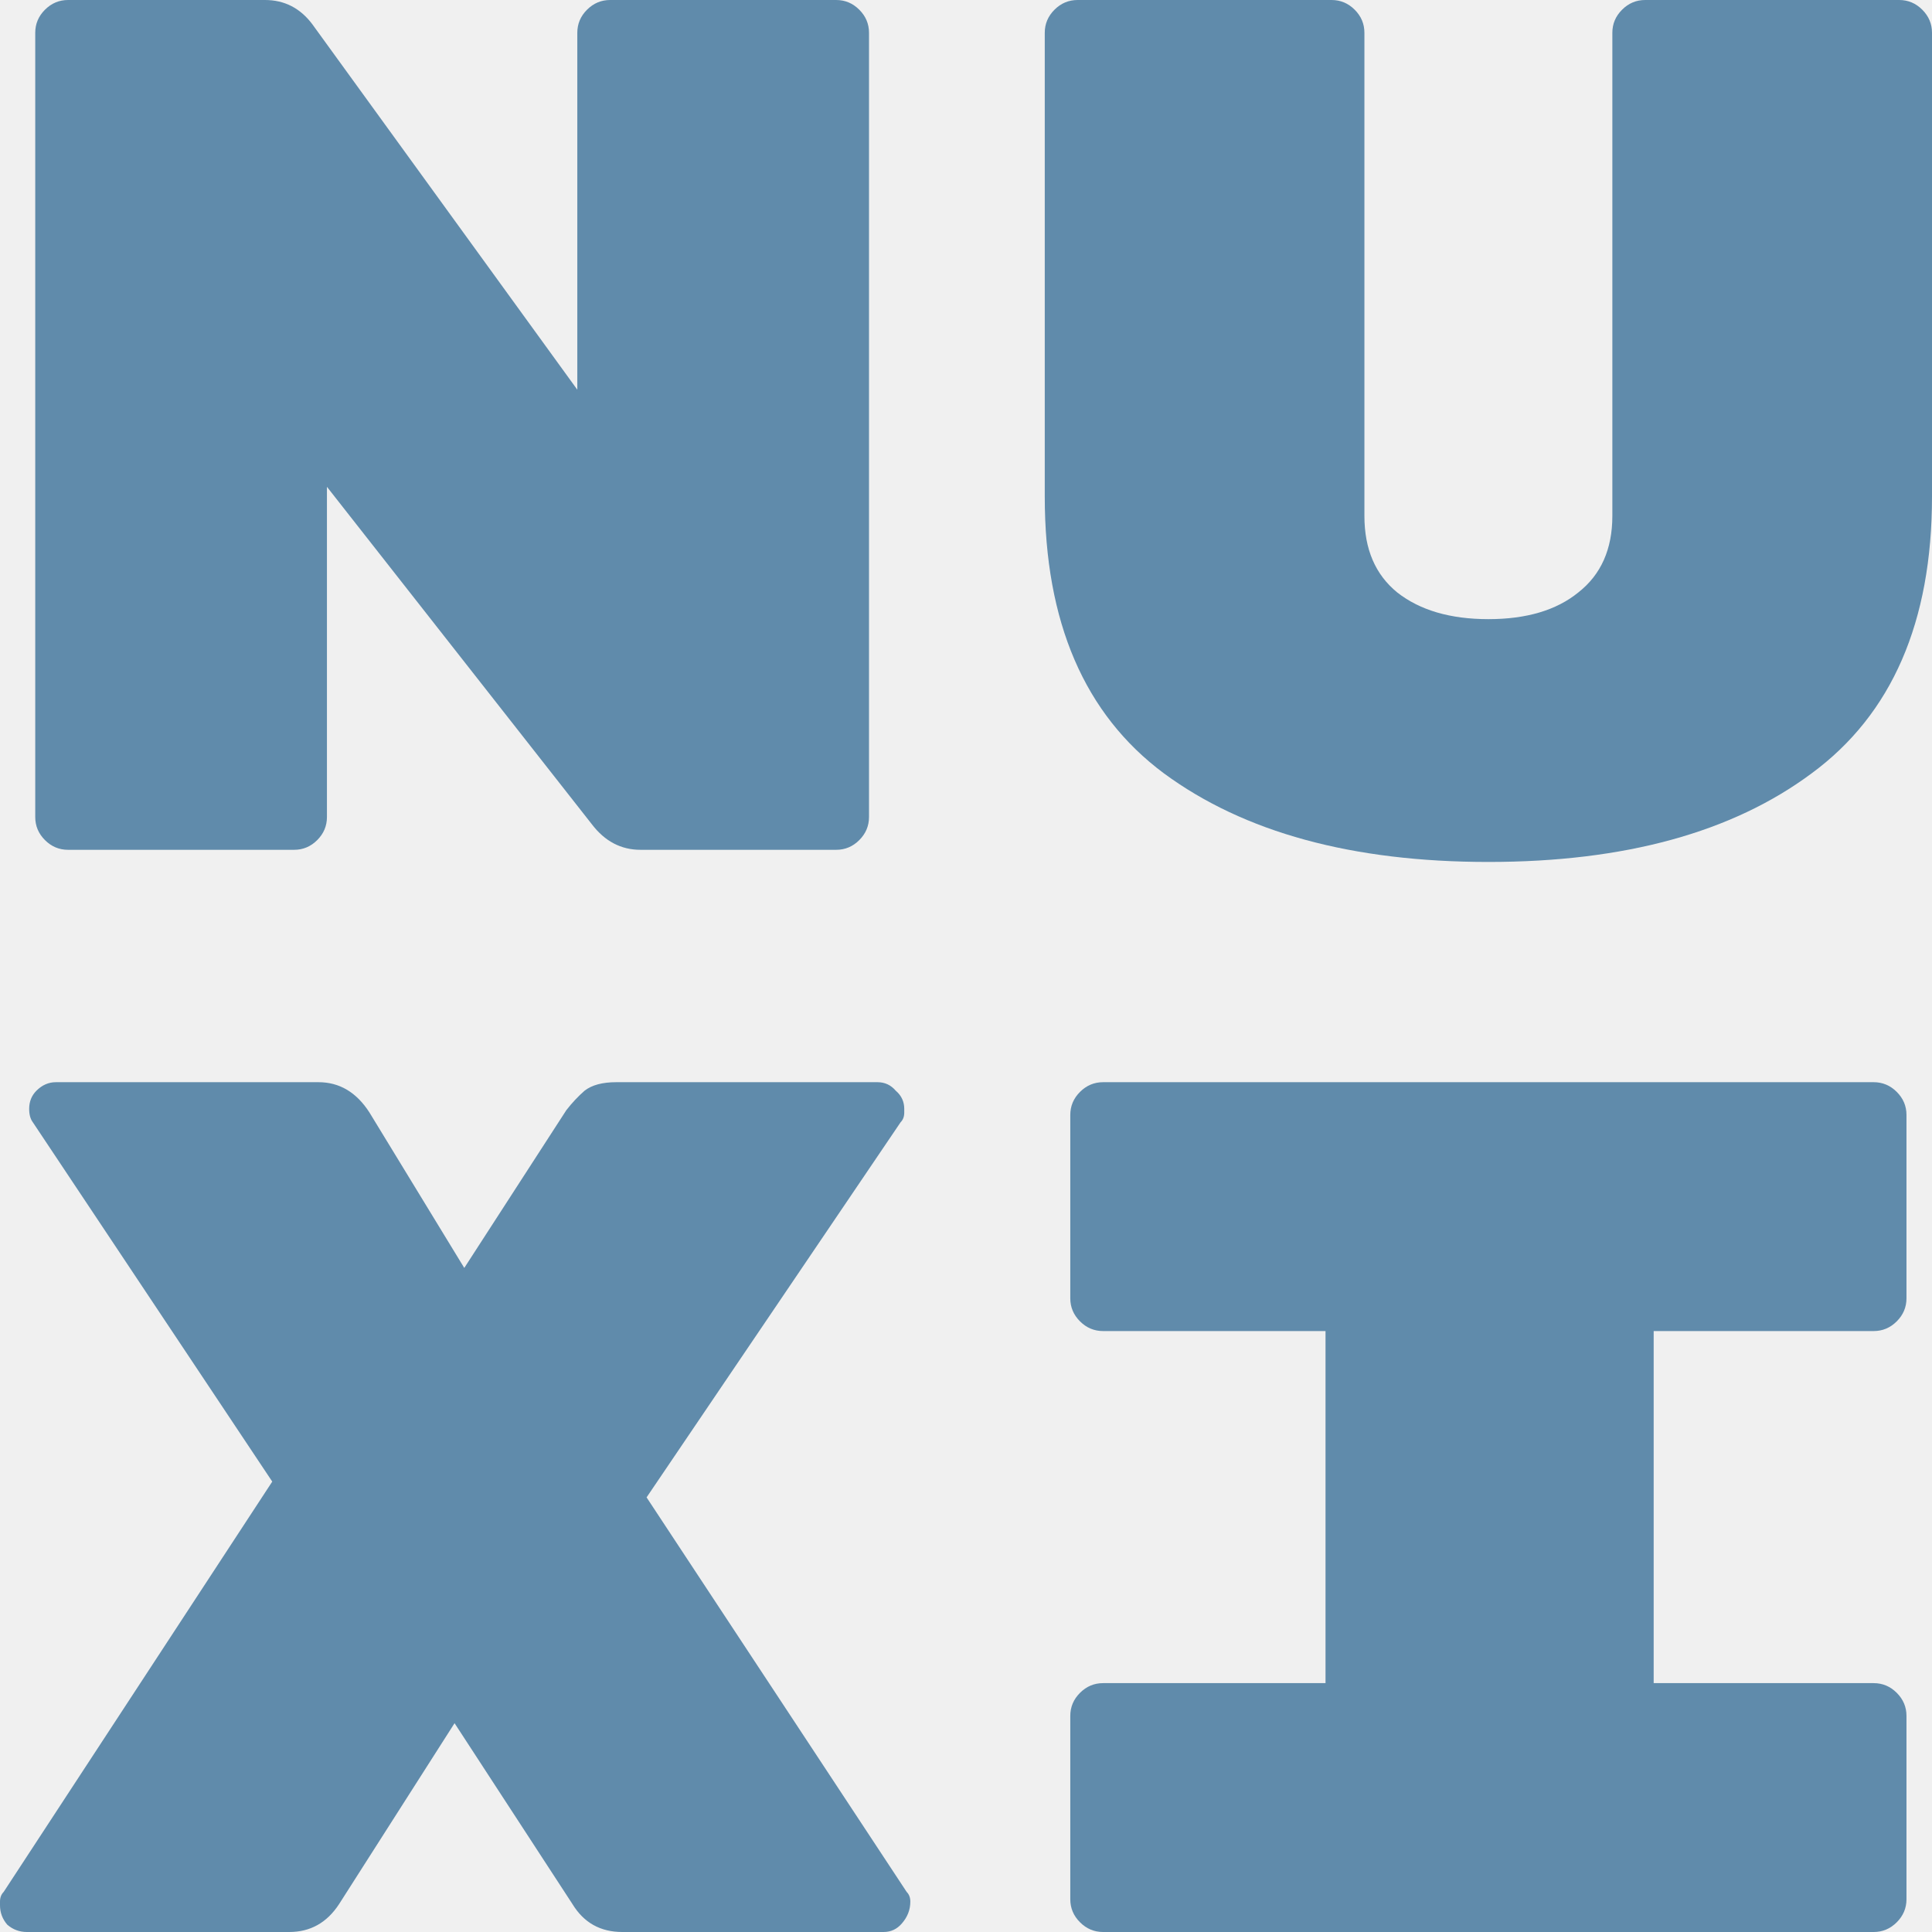
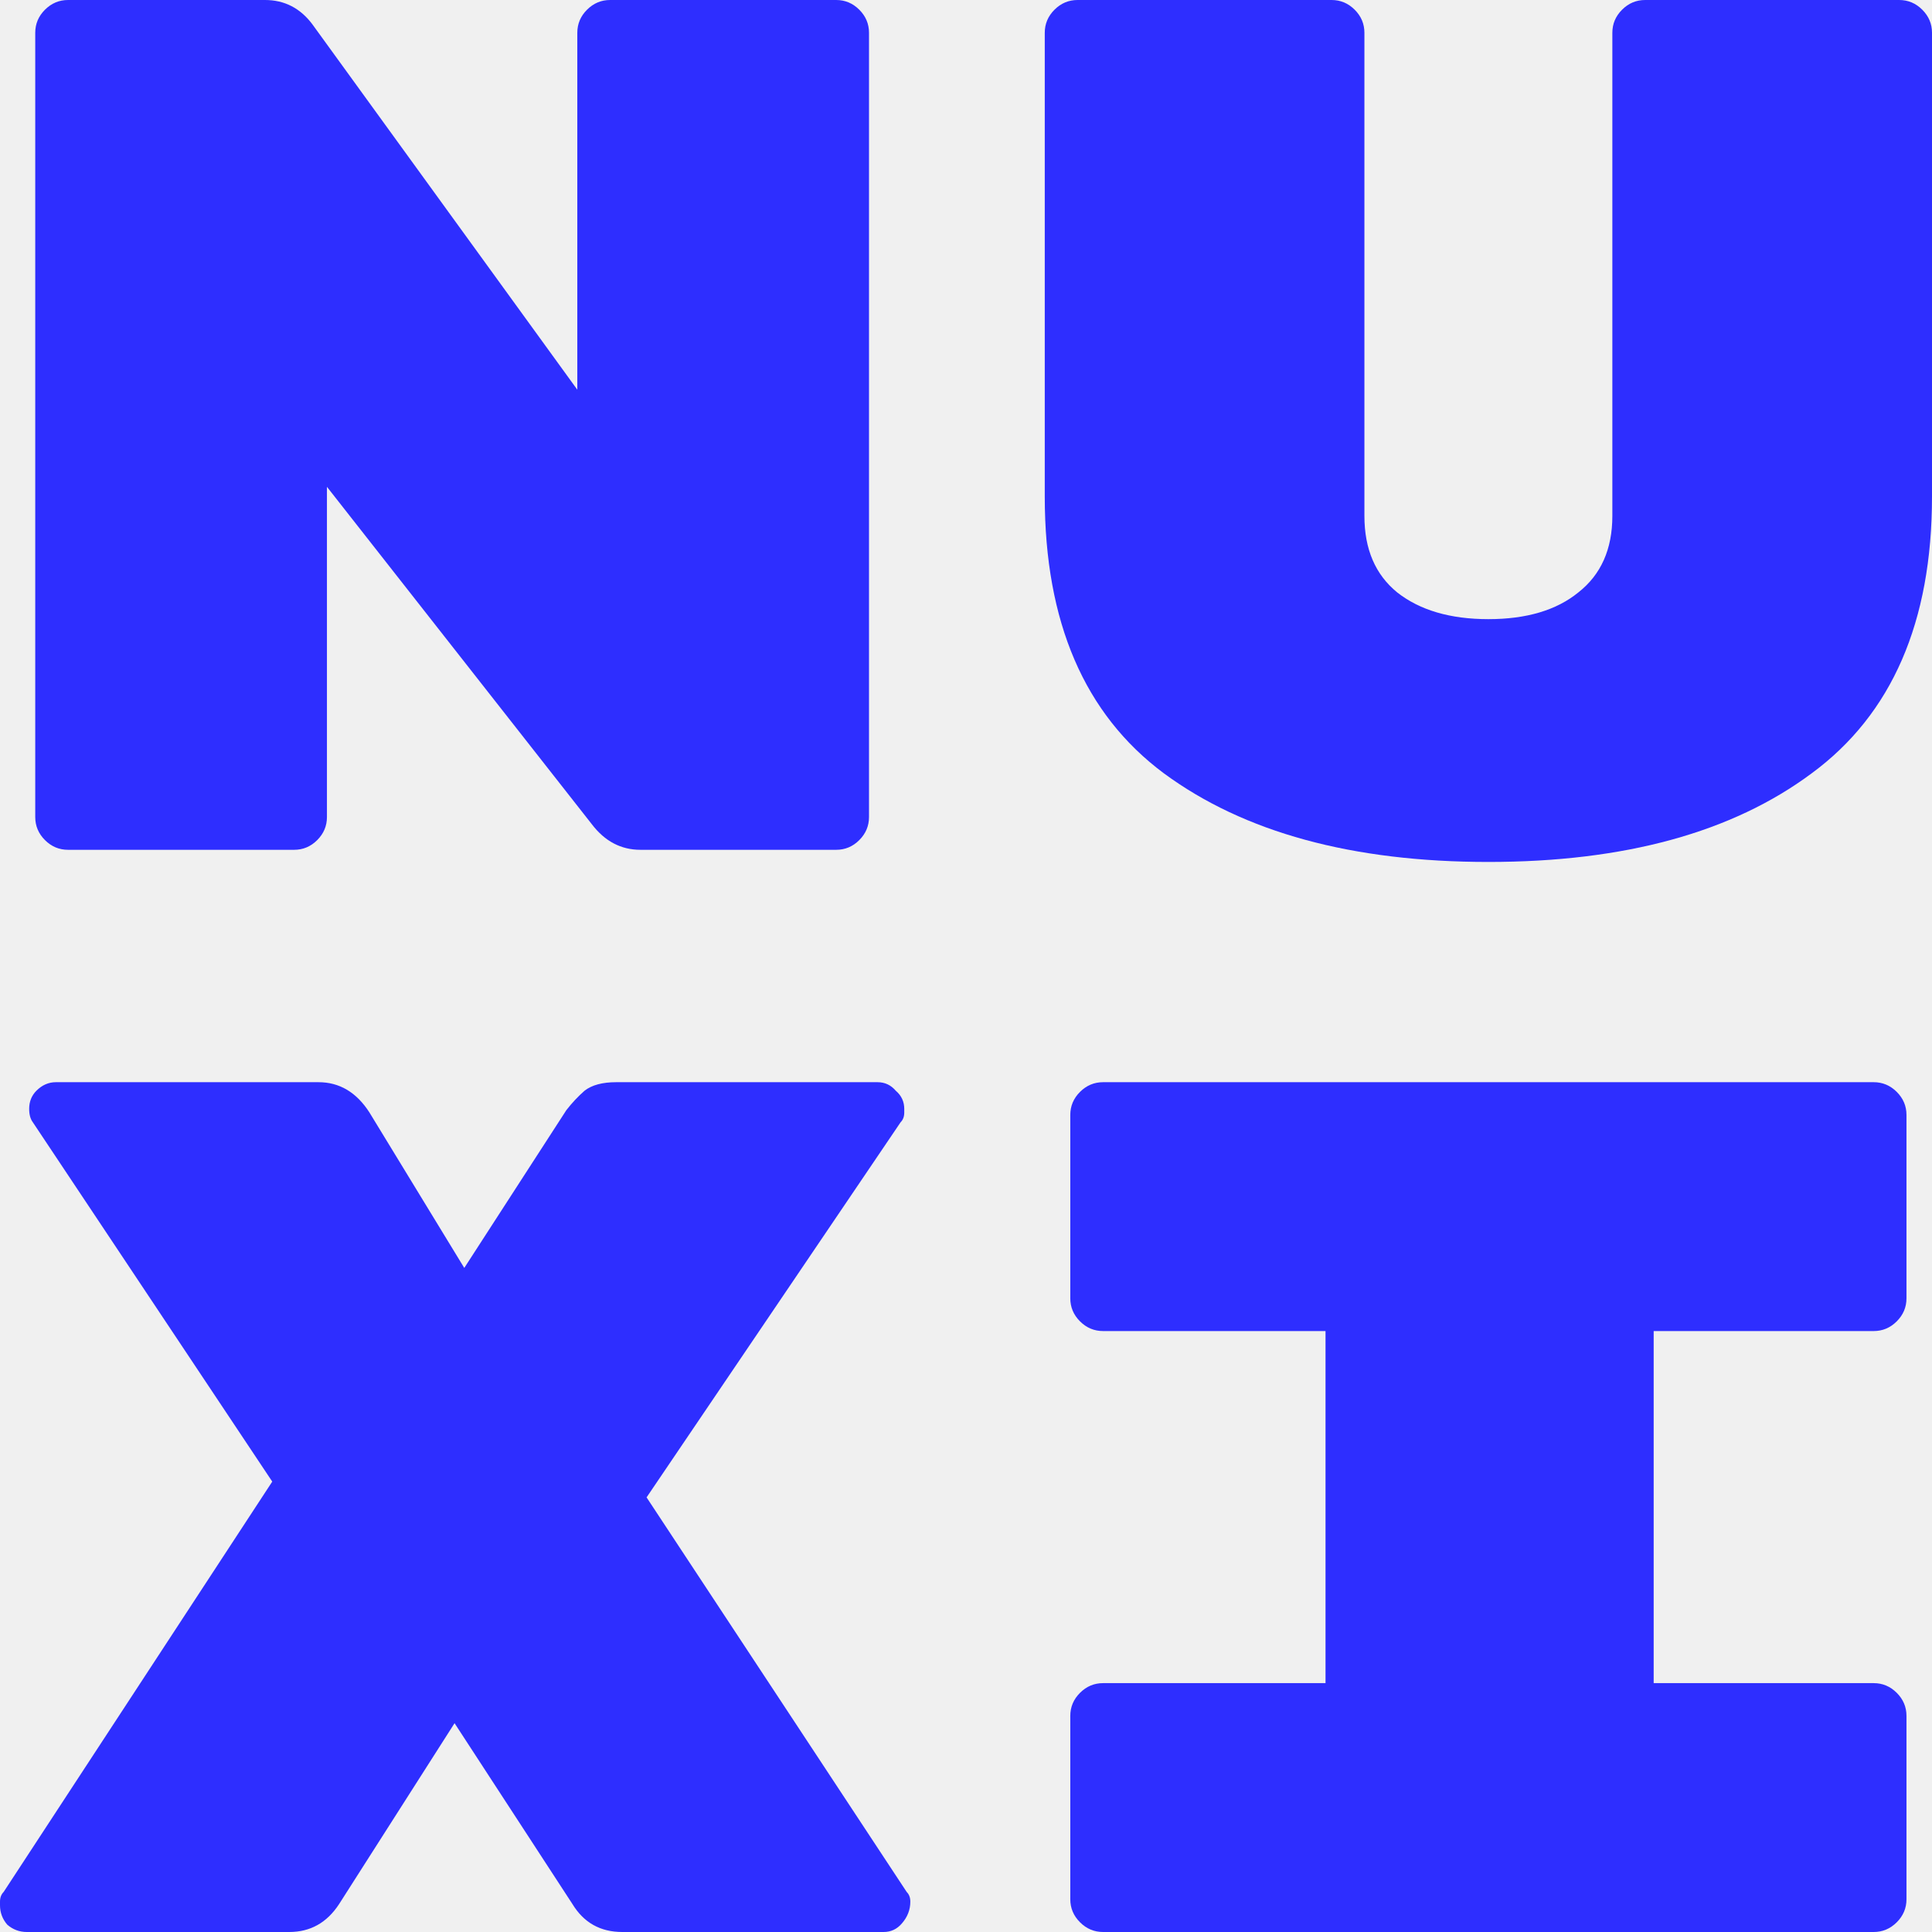
<svg xmlns="http://www.w3.org/2000/svg" width="400" height="400" viewBox="0 0 400 400" fill="none">
  <g clip-path="url(#clip0_34_486)">
-     <path d="M173.124 0C174.97 0 176.563 0.67 177.905 2.011C179.247 3.351 179.918 4.943 179.918 6.786V169.158C179.918 171.001 179.247 172.593 177.905 173.934C176.563 175.274 174.97 175.944 173.124 175.944H132.611C128.585 175.944 125.23 174.185 122.546 170.666L67.69 100.791V169.158C67.69 171.001 67.019 172.593 65.677 173.934C64.335 175.274 62.741 175.944 60.895 175.944H14.091C12.246 175.944 10.652 175.274 9.31 173.934C7.968 172.593 7.297 171.001 7.297 169.158V6.786C7.297 4.943 7.968 3.351 9.31 2.011C10.652 0.67 12.246 0 14.091 0H54.856C58.882 0 62.154 1.676 64.67 5.027L119.526 80.683V6.786C119.526 4.943 120.197 3.351 121.539 2.011C122.881 0.67 124.475 0 126.32 0H173.124Z" fill="#608bab" />
-     <path d="M308.154 178.458C279.971 178.458 257.575 172.342 240.967 160.109C224.527 147.877 216.307 128.774 216.307 102.802V6.786C216.307 4.943 216.978 3.351 218.32 2.011C219.662 0.67 221.256 0 223.101 0H275.693C277.538 0 279.132 0.67 280.474 2.011C281.816 3.351 282.487 4.943 282.487 6.786V106.823C282.487 113.694 284.752 118.972 289.281 122.658C293.978 126.345 300.269 128.188 308.154 128.188C316.038 128.188 322.245 126.345 326.774 122.658C331.472 118.972 333.82 113.694 333.82 106.823V6.786C333.82 4.943 334.491 3.351 335.833 2.011C337.175 0.67 338.769 0 340.614 0H393.206C395.051 0 396.645 0.67 397.987 2.011C399.329 3.351 400 4.943 400 6.786V102.802C400 128.774 391.696 147.877 375.088 160.109C358.648 172.342 336.337 178.458 308.154 178.458Z" fill="#608bab" />
-     <path d="M187.719 391.706C188.222 392.208 188.474 392.878 188.474 393.716C188.474 395.392 187.887 396.9 186.713 398.241C185.706 399.414 184.448 400 182.938 400H128.837C124.307 400 120.868 398.073 118.52 394.219L94.111 356.768L70.206 394.219C67.69 398.073 64.251 400 59.889 400H5.536C4.026 400 2.684 399.497 1.51 398.492C0.503 397.319 0 395.978 0 394.47V393.716C0 392.878 0.252 392.208 0.755 391.706L56.366 306.75L6.794 232.35C6.291 231.68 6.039 230.758 6.039 229.585C6.039 228.077 6.542 226.821 7.549 225.815C8.723 224.642 10.065 224.056 11.575 224.056H65.928C70.29 224.056 73.813 226.15 76.497 230.339L96.124 262.512L117.262 229.837C118.436 228.329 119.694 226.988 121.036 225.815C122.546 224.642 124.727 224.056 127.579 224.056H181.68C183.19 224.056 184.448 224.642 185.454 225.815C186.629 226.821 187.216 228.077 187.216 229.585V230.339C187.216 231.177 186.964 231.848 186.461 232.35L133.869 310.017L187.719 391.706Z" fill="#608bab" />
-     <path d="M342.376 348.474H387.922C389.767 348.474 391.361 349.144 392.703 350.484C394.045 351.825 394.716 353.417 394.716 355.26V393.214C394.716 395.057 394.045 396.649 392.703 397.989C391.361 399.33 389.767 400 387.922 400H228.386C226.54 400 224.947 399.33 223.604 397.989C222.262 396.649 221.591 395.057 221.591 393.214V355.26C221.591 353.417 222.262 351.825 223.604 350.484C224.947 349.144 226.54 348.474 228.386 348.474H274.435V275.582H228.386C226.54 275.582 224.947 274.912 223.604 273.571C222.262 272.231 221.591 270.639 221.591 268.796V230.842C221.591 228.999 222.262 227.407 223.604 226.067C224.947 224.726 226.54 224.056 228.386 224.056H387.922C389.767 224.056 391.361 224.726 392.703 226.067C394.045 227.407 394.716 228.999 394.716 230.842V268.796C394.716 270.639 394.045 272.231 392.703 273.571C391.361 274.912 389.767 275.582 387.922 275.582H342.376V348.474Z" fill="#608bab" />
+     <path d="M173.124 0C174.97 0 176.563 0.67 177.905 2.011C179.247 3.351 179.918 4.943 179.918 6.786V169.158C179.918 171.001 179.247 172.593 177.905 173.934C176.563 175.274 174.97 175.944 173.124 175.944H132.611C128.585 175.944 125.23 174.185 122.546 170.666L67.69 100.791V169.158C67.69 171.001 67.019 172.593 65.677 173.934C64.335 175.274 62.741 175.944 60.895 175.944H14.091C12.246 175.944 10.652 175.274 9.31 173.934C7.968 172.593 7.297 171.001 7.297 169.158V6.786C7.297 4.943 7.968 3.351 9.31 2.011C10.652 0.67 12.246 0 14.091 0H54.856C58.882 0 62.154 1.676 64.67 5.027L119.526 80.683V6.786C119.526 4.943 120.197 3.351 121.539 2.011C122.881 0.67 124.475 0 126.32 0H173.124Z" fill="#2E2EFF" />
+     <path d="M308.154 178.458C279.971 178.458 257.575 172.342 240.967 160.109C224.527 147.877 216.307 128.774 216.307 102.802V6.786C216.307 4.943 216.978 3.351 218.32 2.011C219.662 0.67 221.256 0 223.101 0H275.693C277.538 0 279.132 0.67 280.474 2.011C281.816 3.351 282.487 4.943 282.487 6.786V106.823C282.487 113.694 284.752 118.972 289.281 122.658C293.978 126.345 300.269 128.188 308.154 128.188C316.038 128.188 322.245 126.345 326.774 122.658C331.472 118.972 333.82 113.694 333.82 106.823V6.786C333.82 4.943 334.491 3.351 335.833 2.011C337.175 0.67 338.769 0 340.614 0H393.206C395.051 0 396.645 0.67 397.987 2.011C399.329 3.351 400 4.943 400 6.786V102.802C400 128.774 391.696 147.877 375.088 160.109C358.648 172.342 336.337 178.458 308.154 178.458Z" fill="#2E2EFF" />
+     <path d="M187.719 391.706C188.222 392.208 188.474 392.878 188.474 393.716C188.474 395.392 187.887 396.9 186.713 398.241C185.706 399.414 184.448 400 182.938 400H128.837C124.307 400 120.868 398.073 118.52 394.219L94.111 356.768L70.206 394.219C67.69 398.073 64.251 400 59.889 400H5.536C4.026 400 2.684 399.497 1.51 398.492C0.503 397.319 0 395.978 0 394.47V393.716C0 392.878 0.252 392.208 0.755 391.706L56.366 306.75L6.794 232.35C6.291 231.68 6.039 230.758 6.039 229.585C6.039 228.077 6.542 226.821 7.549 225.815C8.723 224.642 10.065 224.056 11.575 224.056H65.928C70.29 224.056 73.813 226.15 76.497 230.339L96.124 262.512L117.262 229.837C118.436 228.329 119.694 226.988 121.036 225.815C122.546 224.642 124.727 224.056 127.579 224.056H181.68C183.19 224.056 184.448 224.642 185.454 225.815C186.629 226.821 187.216 228.077 187.216 229.585V230.339C187.216 231.177 186.964 231.848 186.461 232.35L133.869 310.017L187.719 391.706Z" fill="#2E2EFF" />
+     <path d="M342.376 348.474H387.922C389.767 348.474 391.361 349.144 392.703 350.484C394.045 351.825 394.716 353.417 394.716 355.26V393.214C394.716 395.057 394.045 396.649 392.703 397.989C391.361 399.33 389.767 400 387.922 400H228.386C226.54 400 224.947 399.33 223.604 397.989C222.262 396.649 221.591 395.057 221.591 393.214V355.26C221.591 353.417 222.262 351.825 223.604 350.484C224.947 349.144 226.54 348.474 228.386 348.474H274.435V275.582H228.386C226.54 275.582 224.947 274.912 223.604 273.571C222.262 272.231 221.591 270.639 221.591 268.796V230.842C221.591 228.999 222.262 227.407 223.604 226.067C224.947 224.726 226.54 224.056 228.386 224.056H387.922C389.767 224.056 391.361 224.726 392.703 226.067C394.045 227.407 394.716 228.999 394.716 230.842V268.796C394.716 270.639 394.045 272.231 392.703 273.571C391.361 274.912 389.767 275.582 387.922 275.582H342.376V348.474Z" fill="#2E2EFF" />
  </g>
  <defs>
    <clipPath id="clip0_34_486">
      <rect width="400" height="400" fill="white" />
    </clipPath>
  </defs>
</svg>
